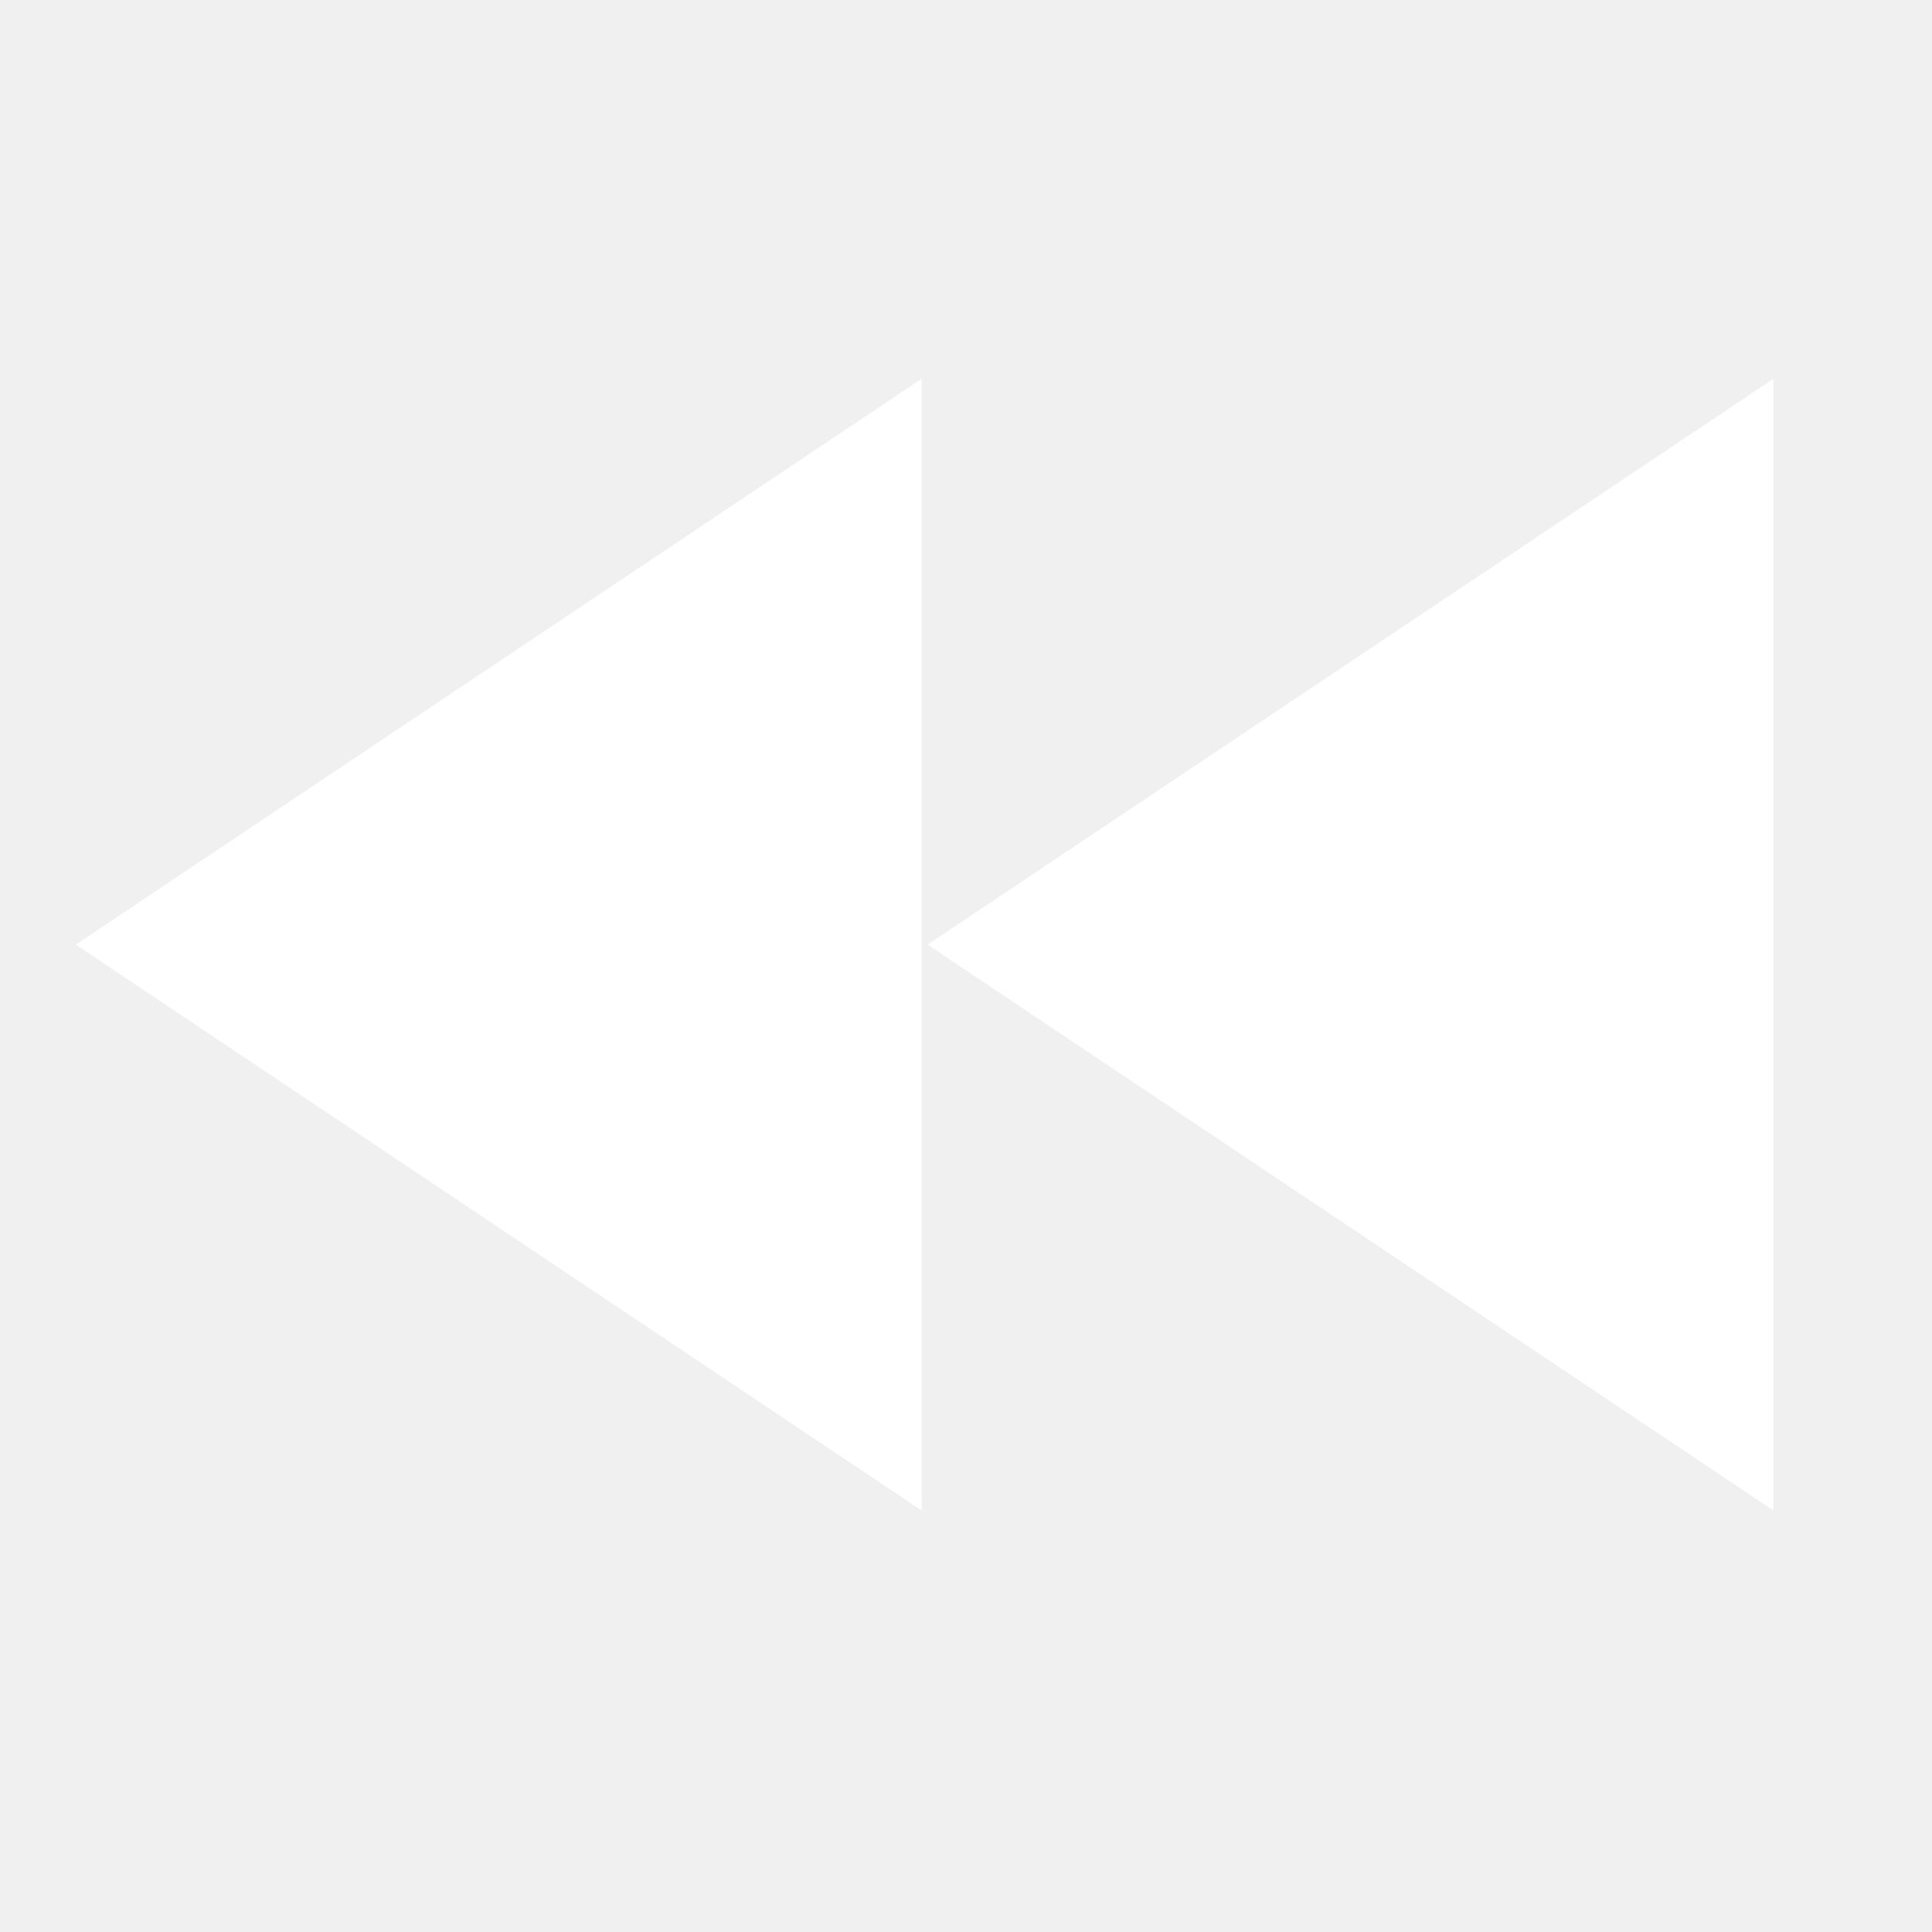
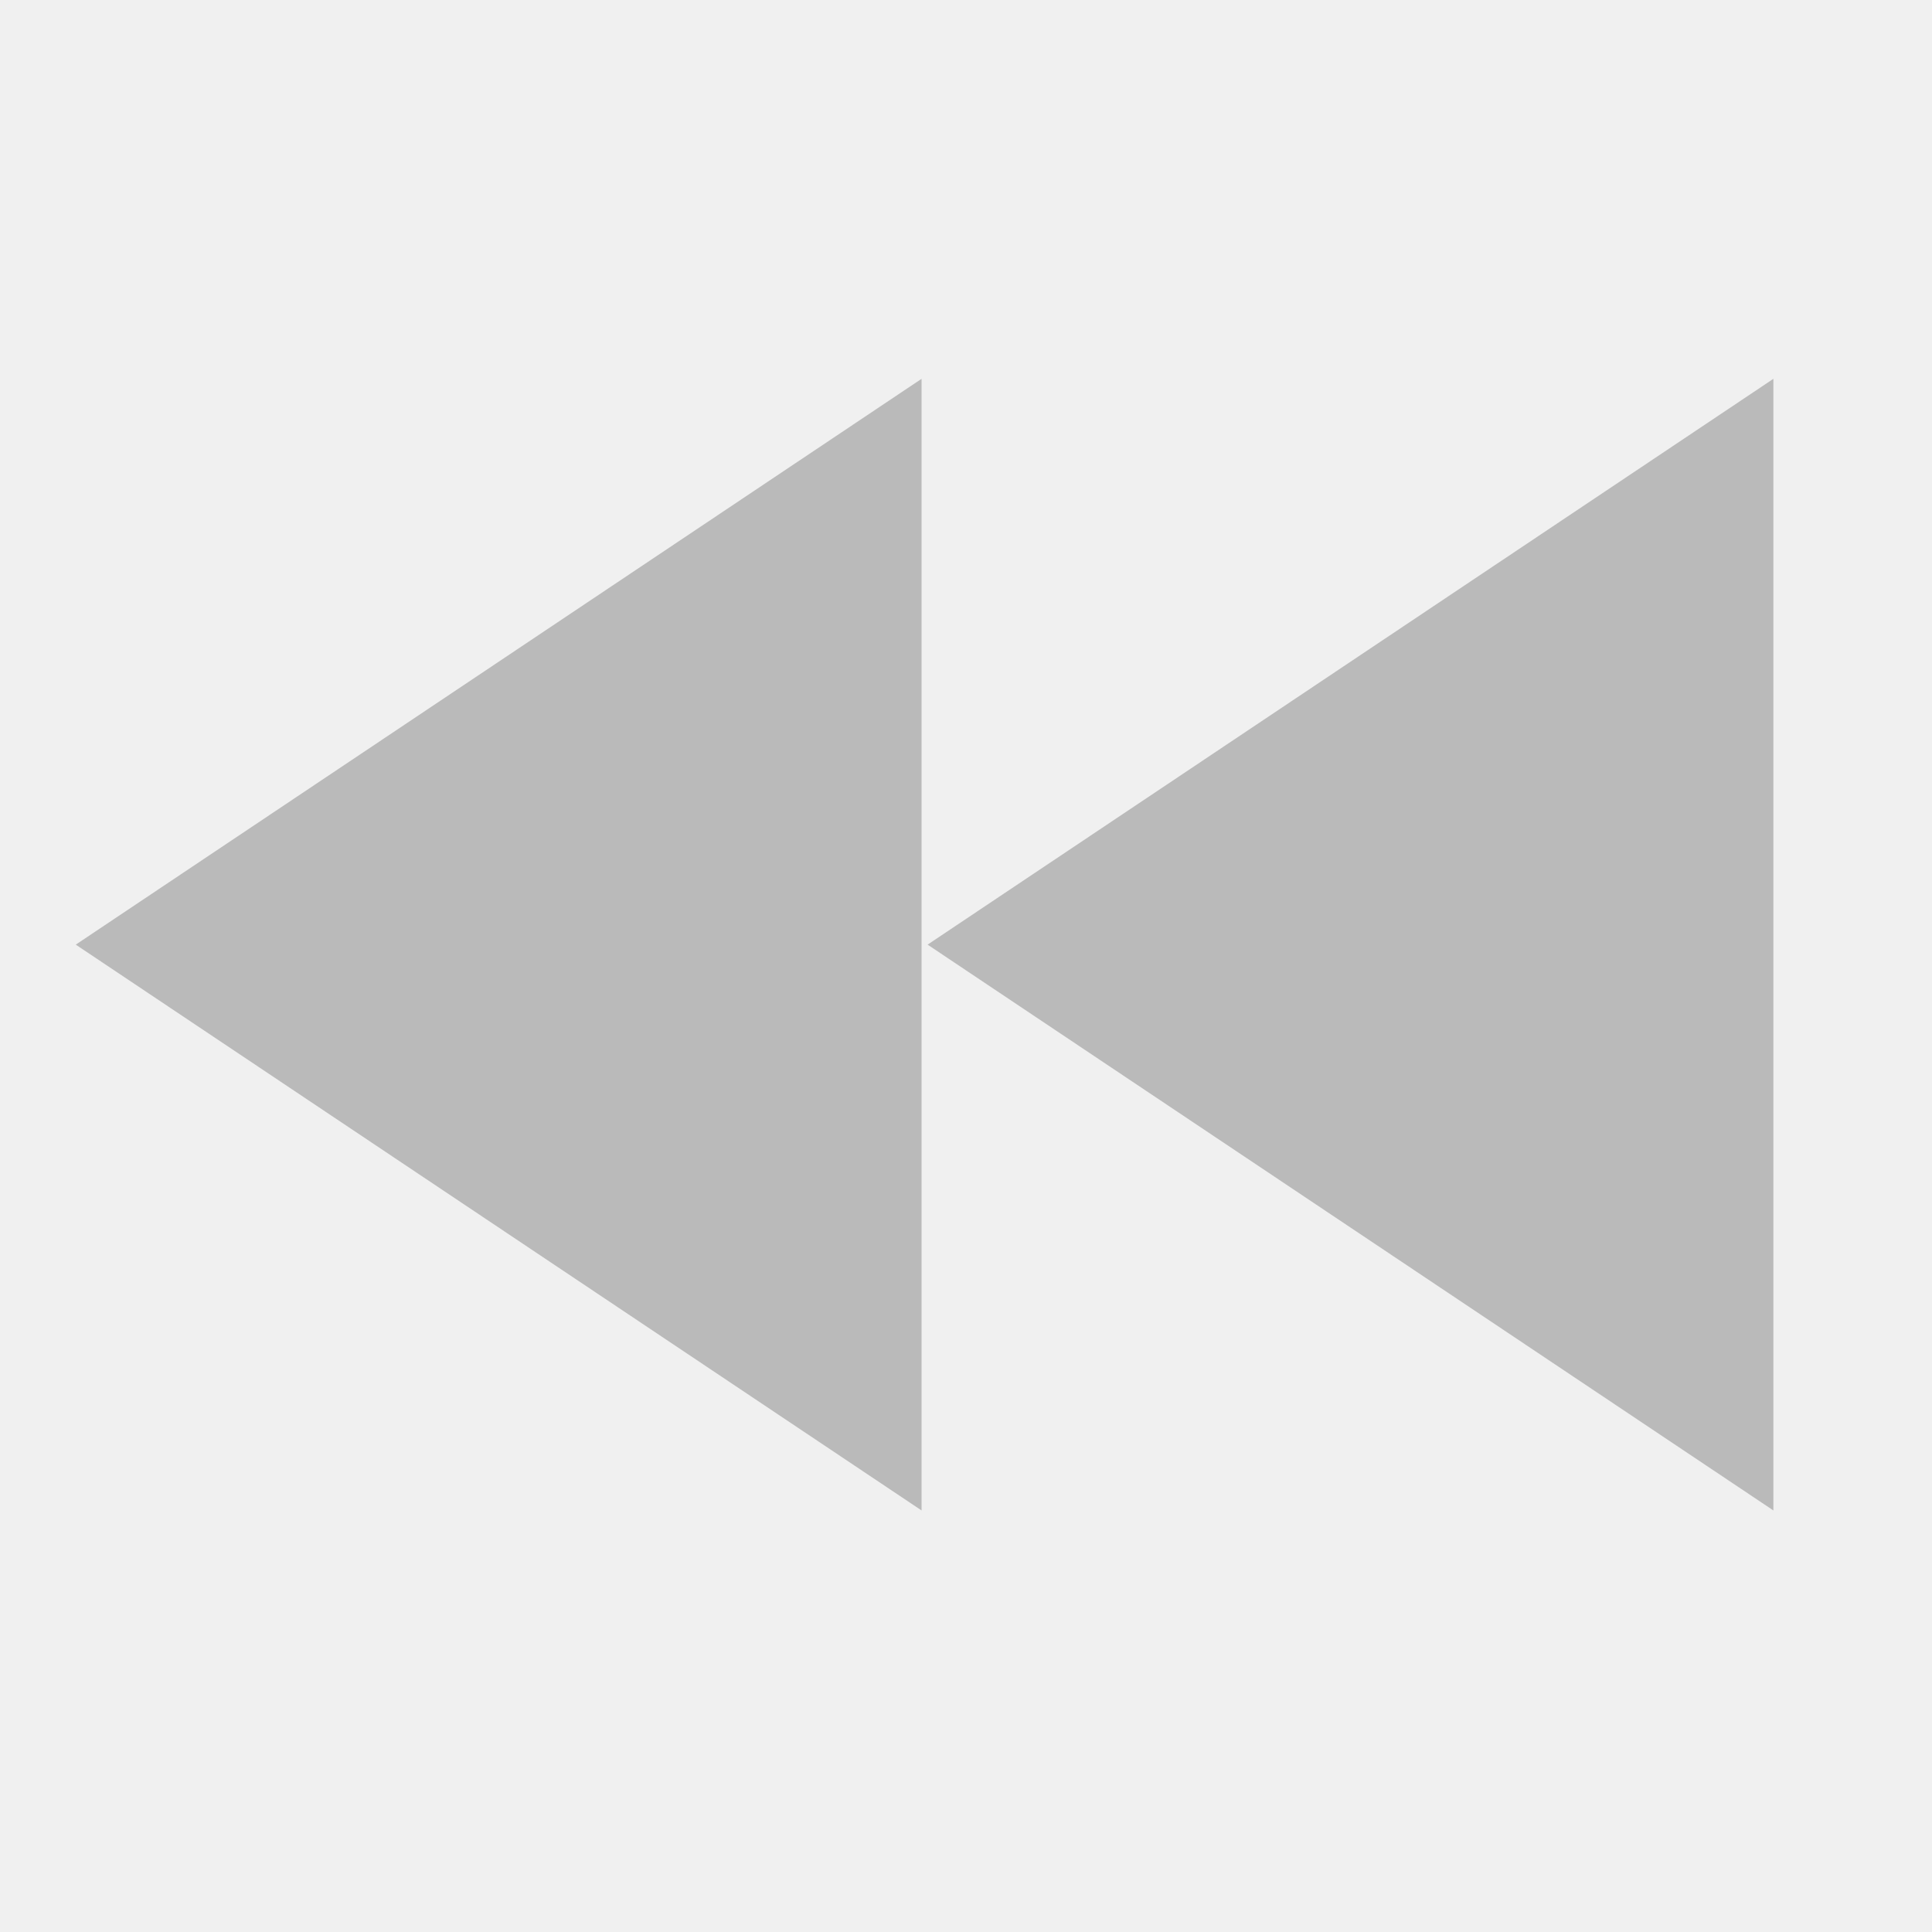
<svg xmlns="http://www.w3.org/2000/svg" width="51px" height="51px" viewBox="0 0 51 51" version="1.1">
  <g id="Page-1" stroke="none" stroke-width="1" fill="none" fill-rule="evenodd">
-     <g id="切圖" transform="translate(-964, -1760)" fill="#FFFFFF">
+     <g id="切圖" transform="translate(-964, -1760)" fill="#BABABA">
      <g id="Group-26" transform="translate(964, 1760)">
        <polygon id="Fill-14" points="24.486 24.936 46.813 39.872 46.813 10" />
        <polygon id="Fill-16" points="2 24.936 24.327 39.872 24.327 10" />
      </g>
    </g>
  </g>
</svg>
